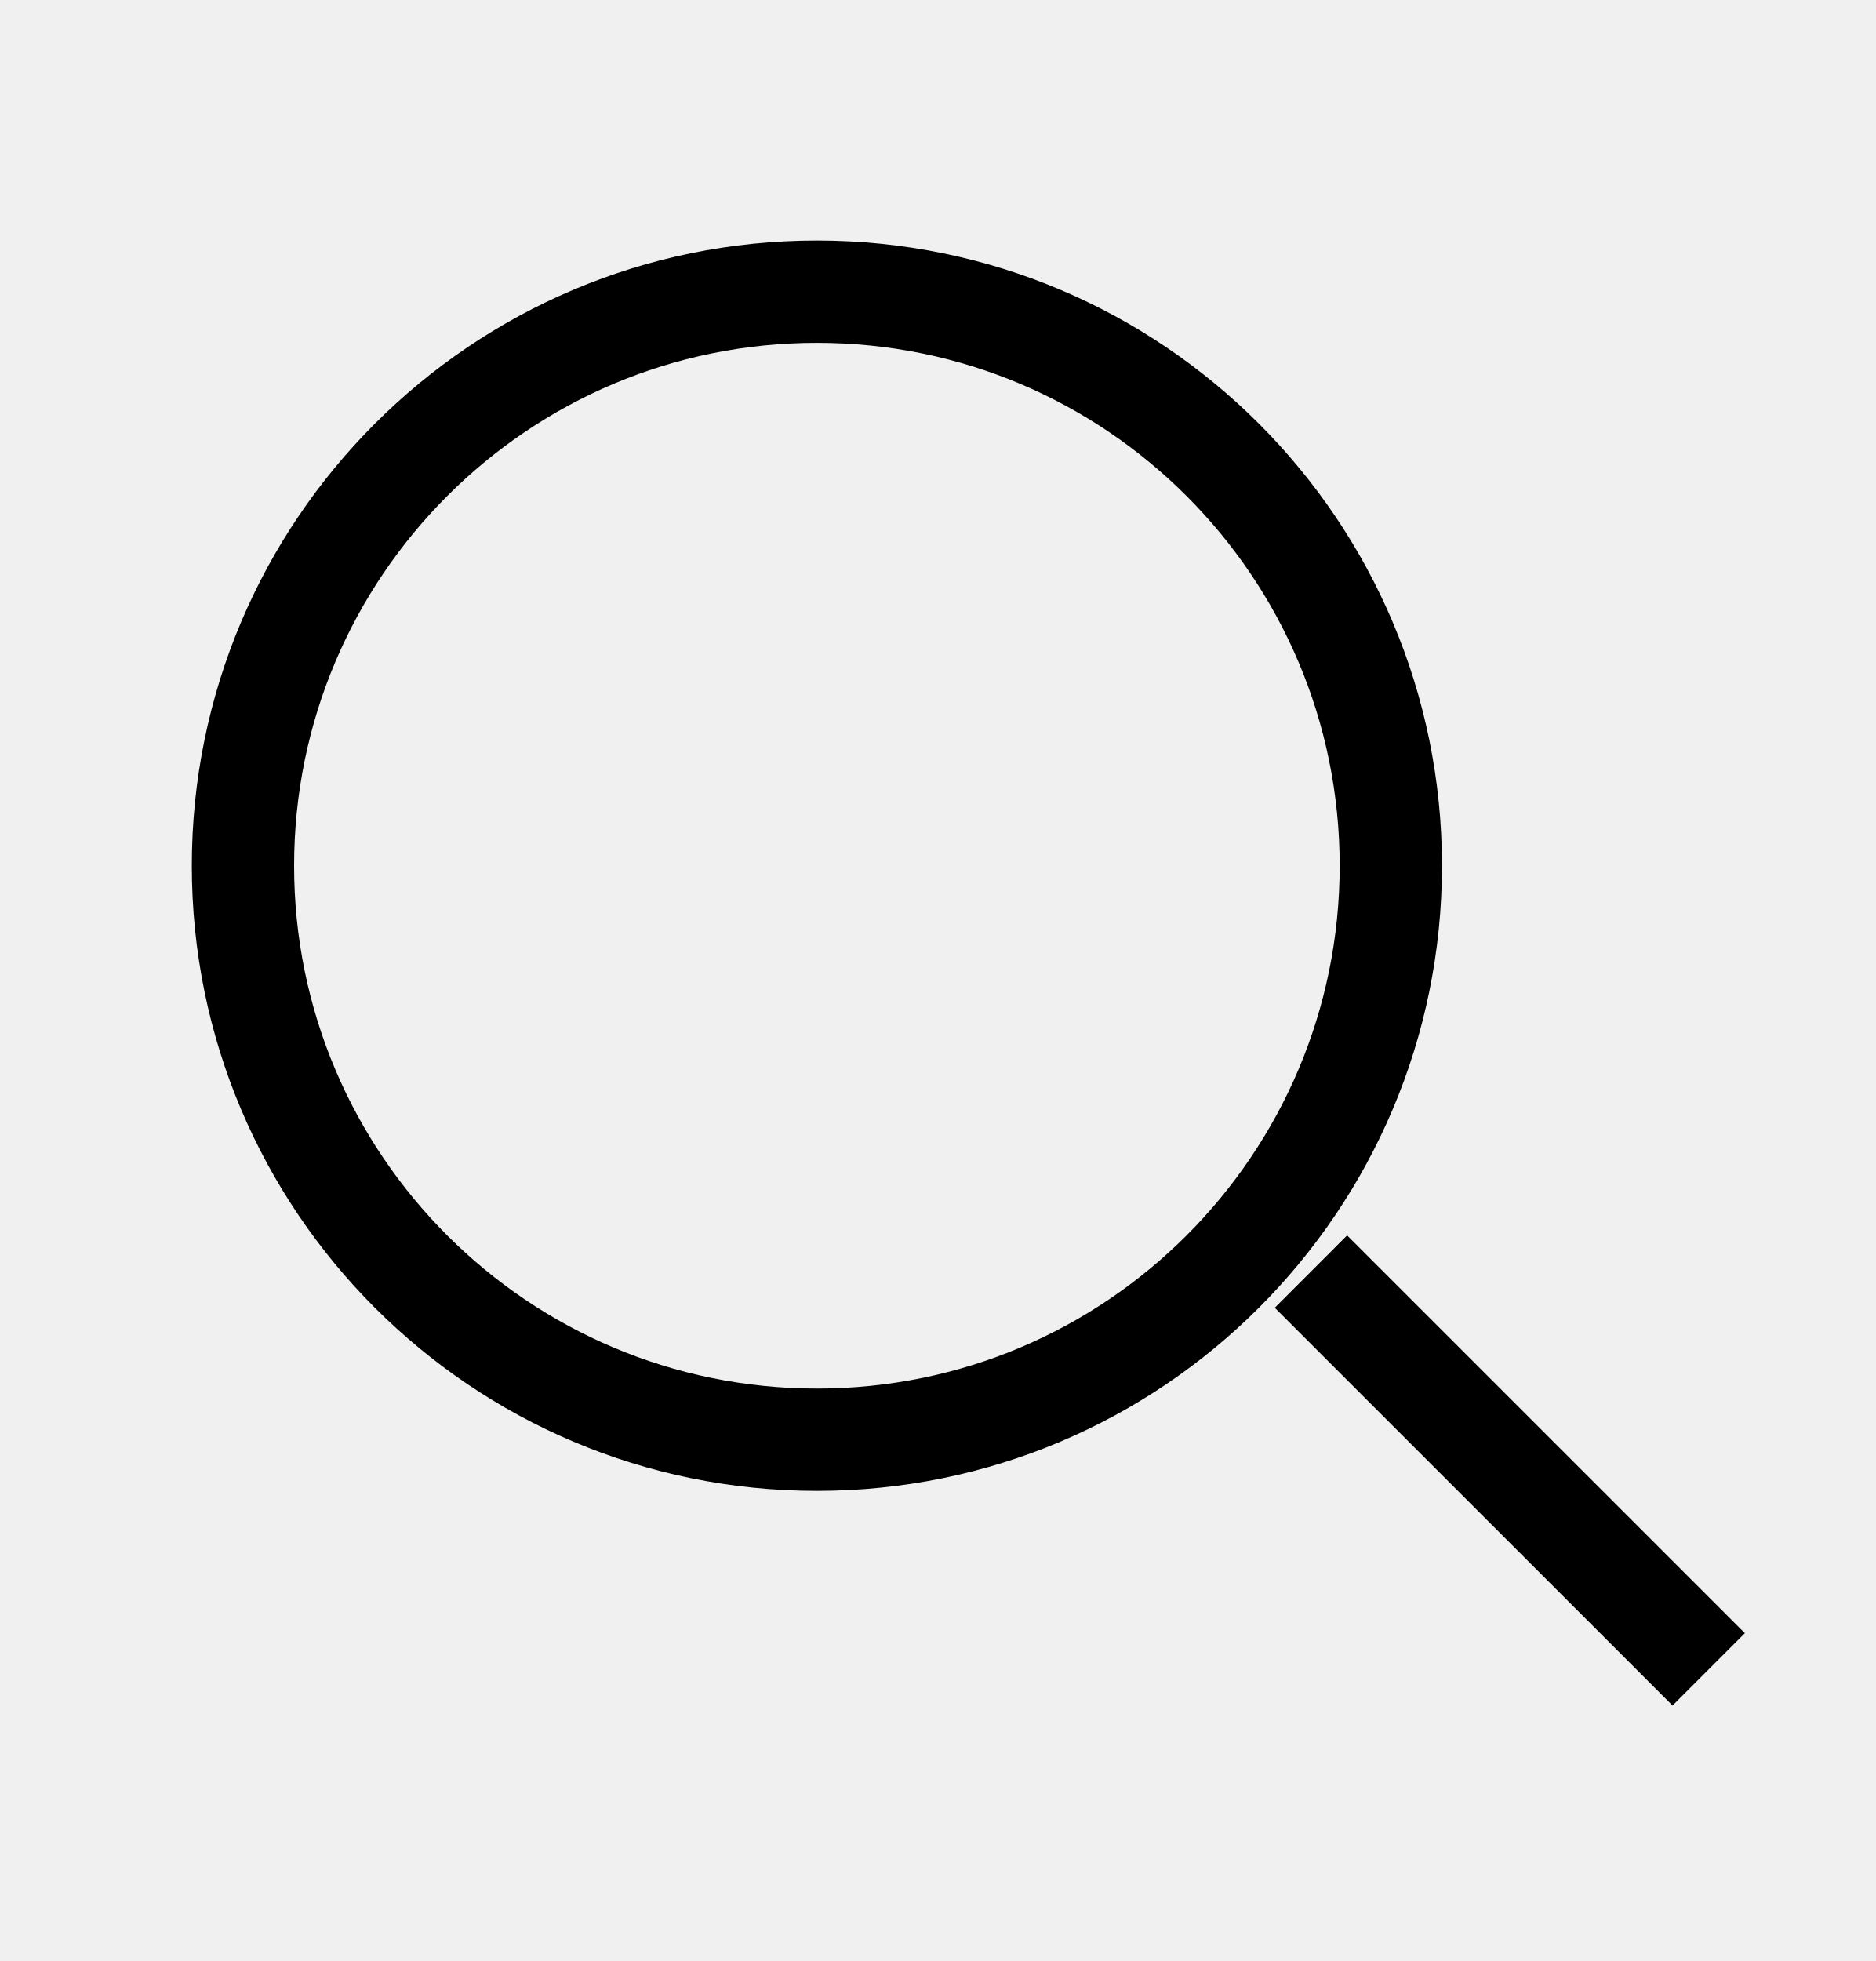
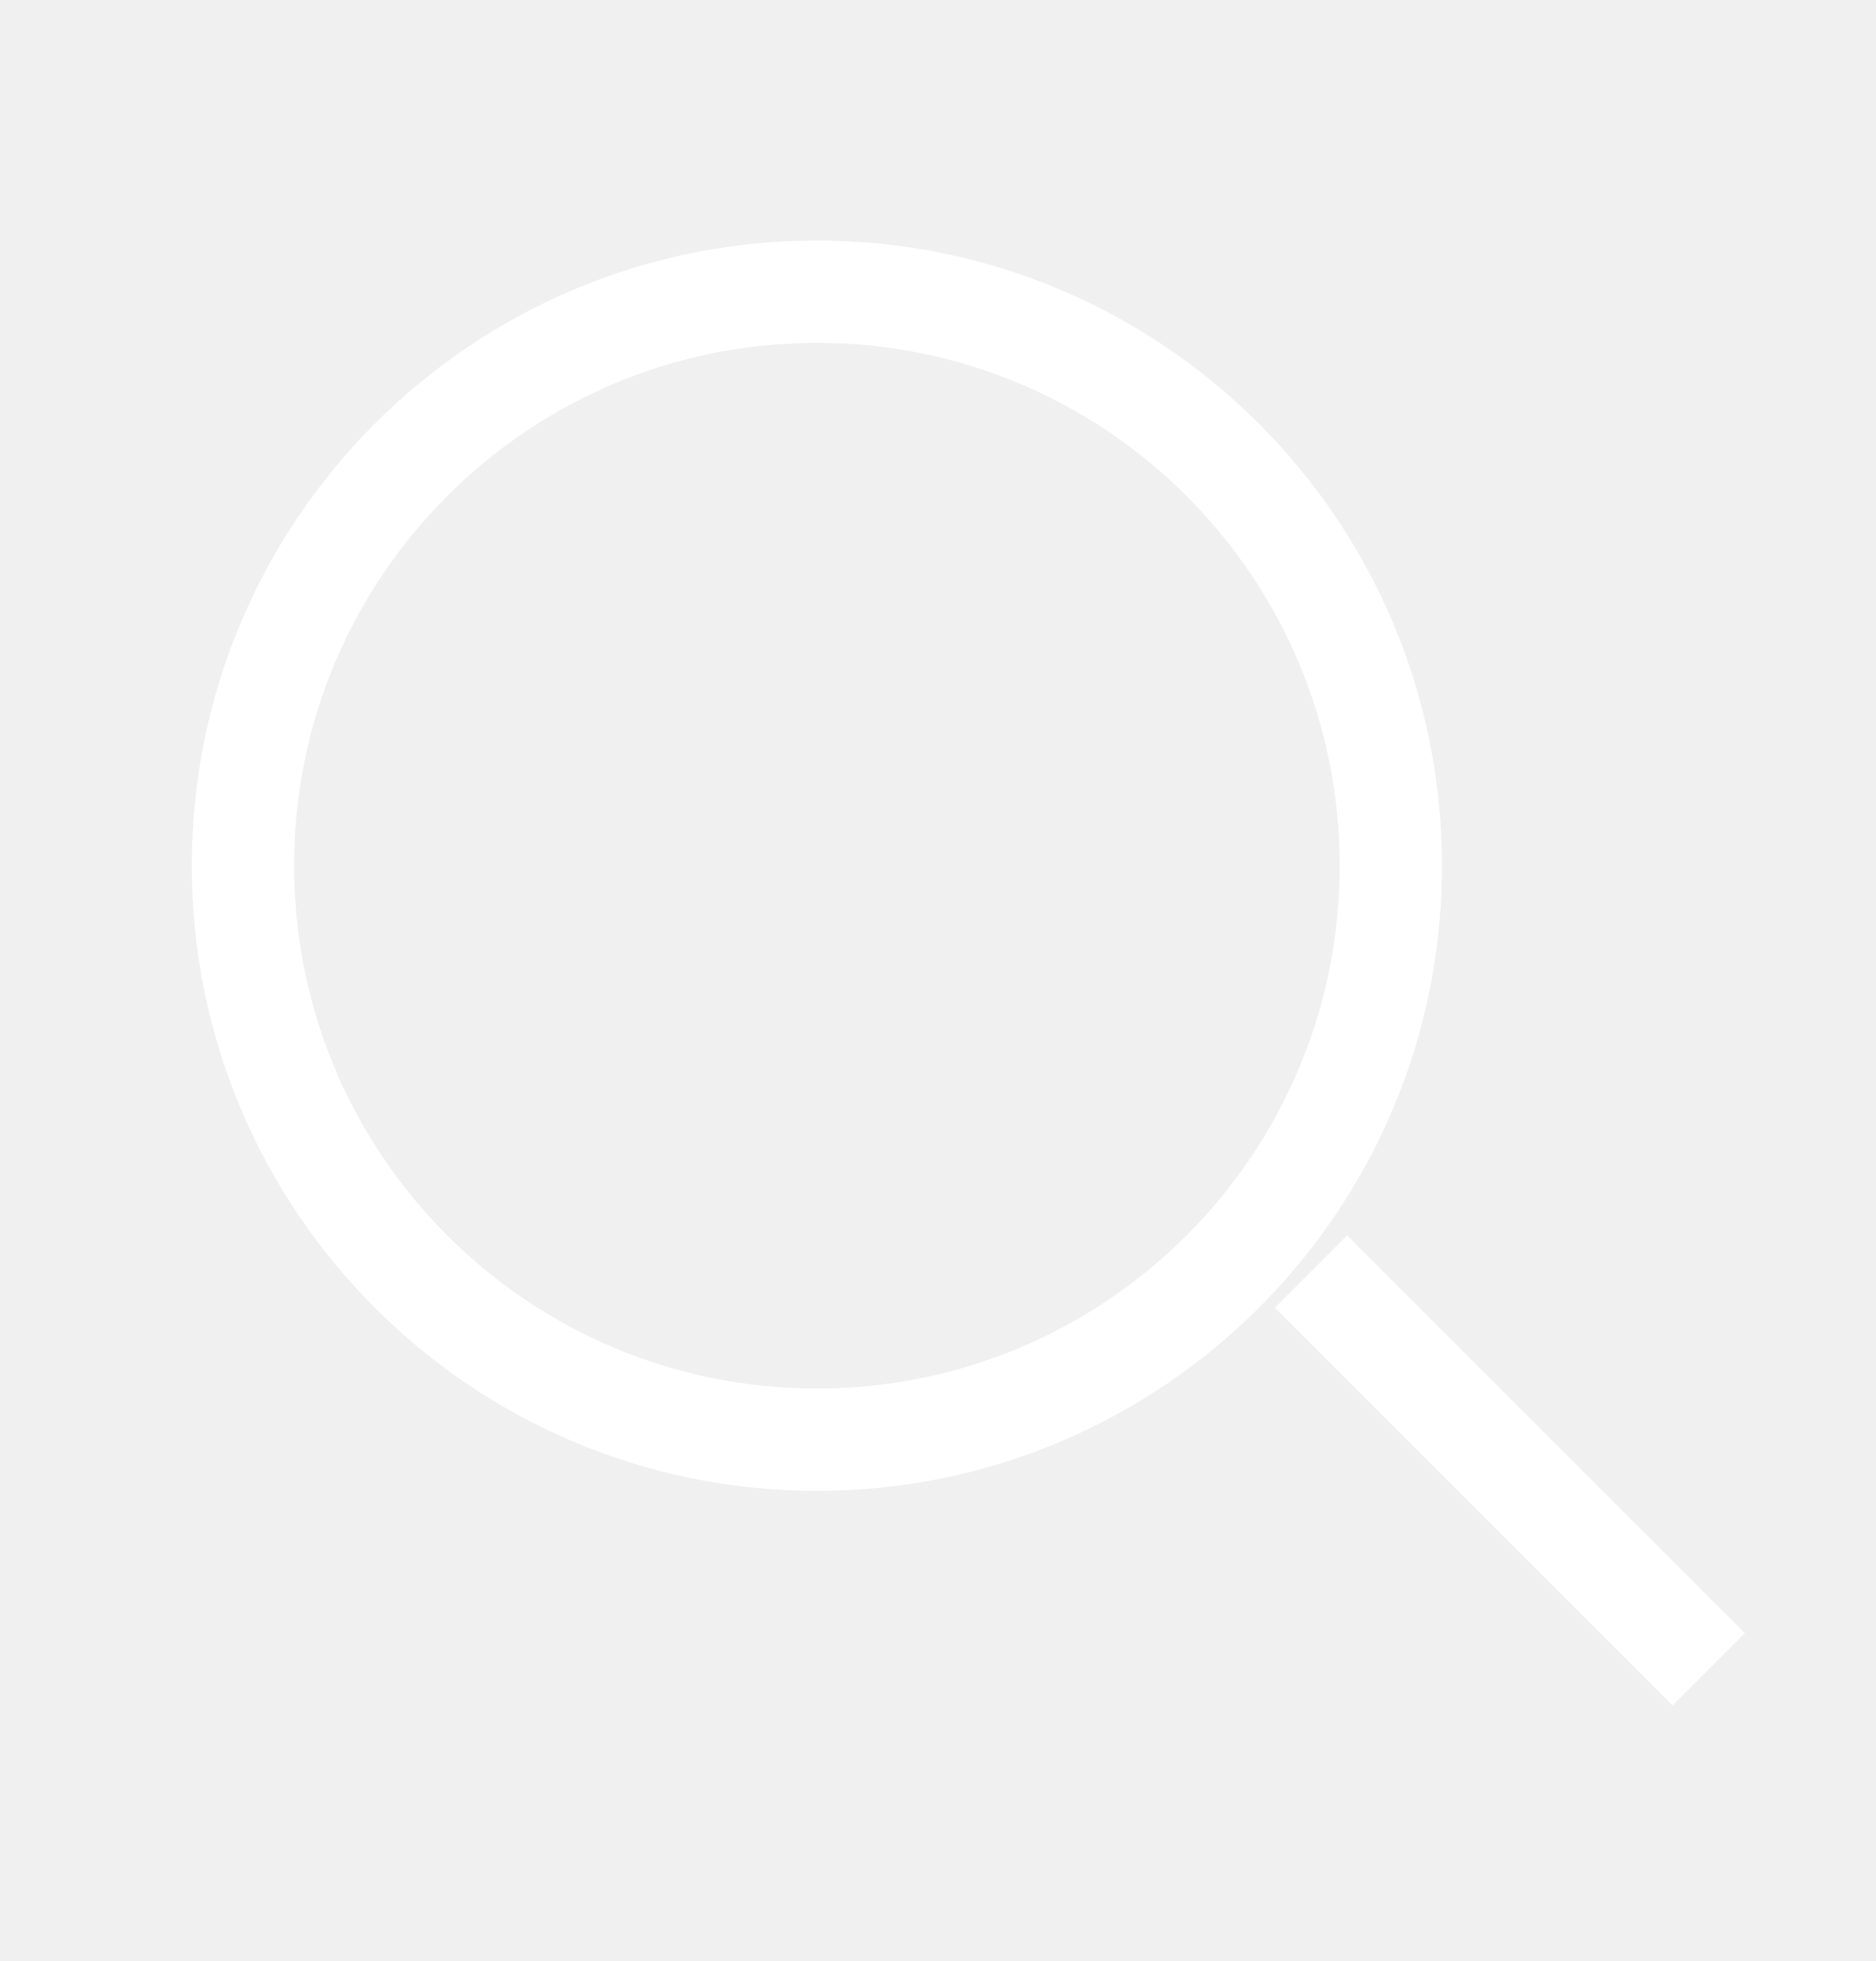
<svg xmlns="http://www.w3.org/2000/svg" width="22" height="23" viewBox="0 0 22 23" fill="none">
-   <path d="M9.583 16.886C13.301 16.886 16.315 13.872 16.315 10.154C16.315 6.436 13.301 3.421 9.583 3.421C5.864 3.421 2.85 6.436 2.85 10.154C2.85 13.872 5.864 16.886 9.583 16.886Z" stroke="black" stroke-width="1.2" />
-   <path d="M20.044 19.579L15.378 14.914" stroke="black" stroke-width="1.2" />
+   <path d="M9.583 16.886C13.301 16.886 16.315 13.872 16.315 10.154C16.315 6.436 13.301 3.421 9.583 3.421C5.864 3.421 2.85 6.436 2.85 10.154C2.85 13.872 5.864 16.886 9.583 16.886Z" stroke="#fff" stroke-width="1.2" />
+   <path d="M20.044 19.579L15.378 14.914" stroke="#fff" stroke-width="1.2" />
</svg>
